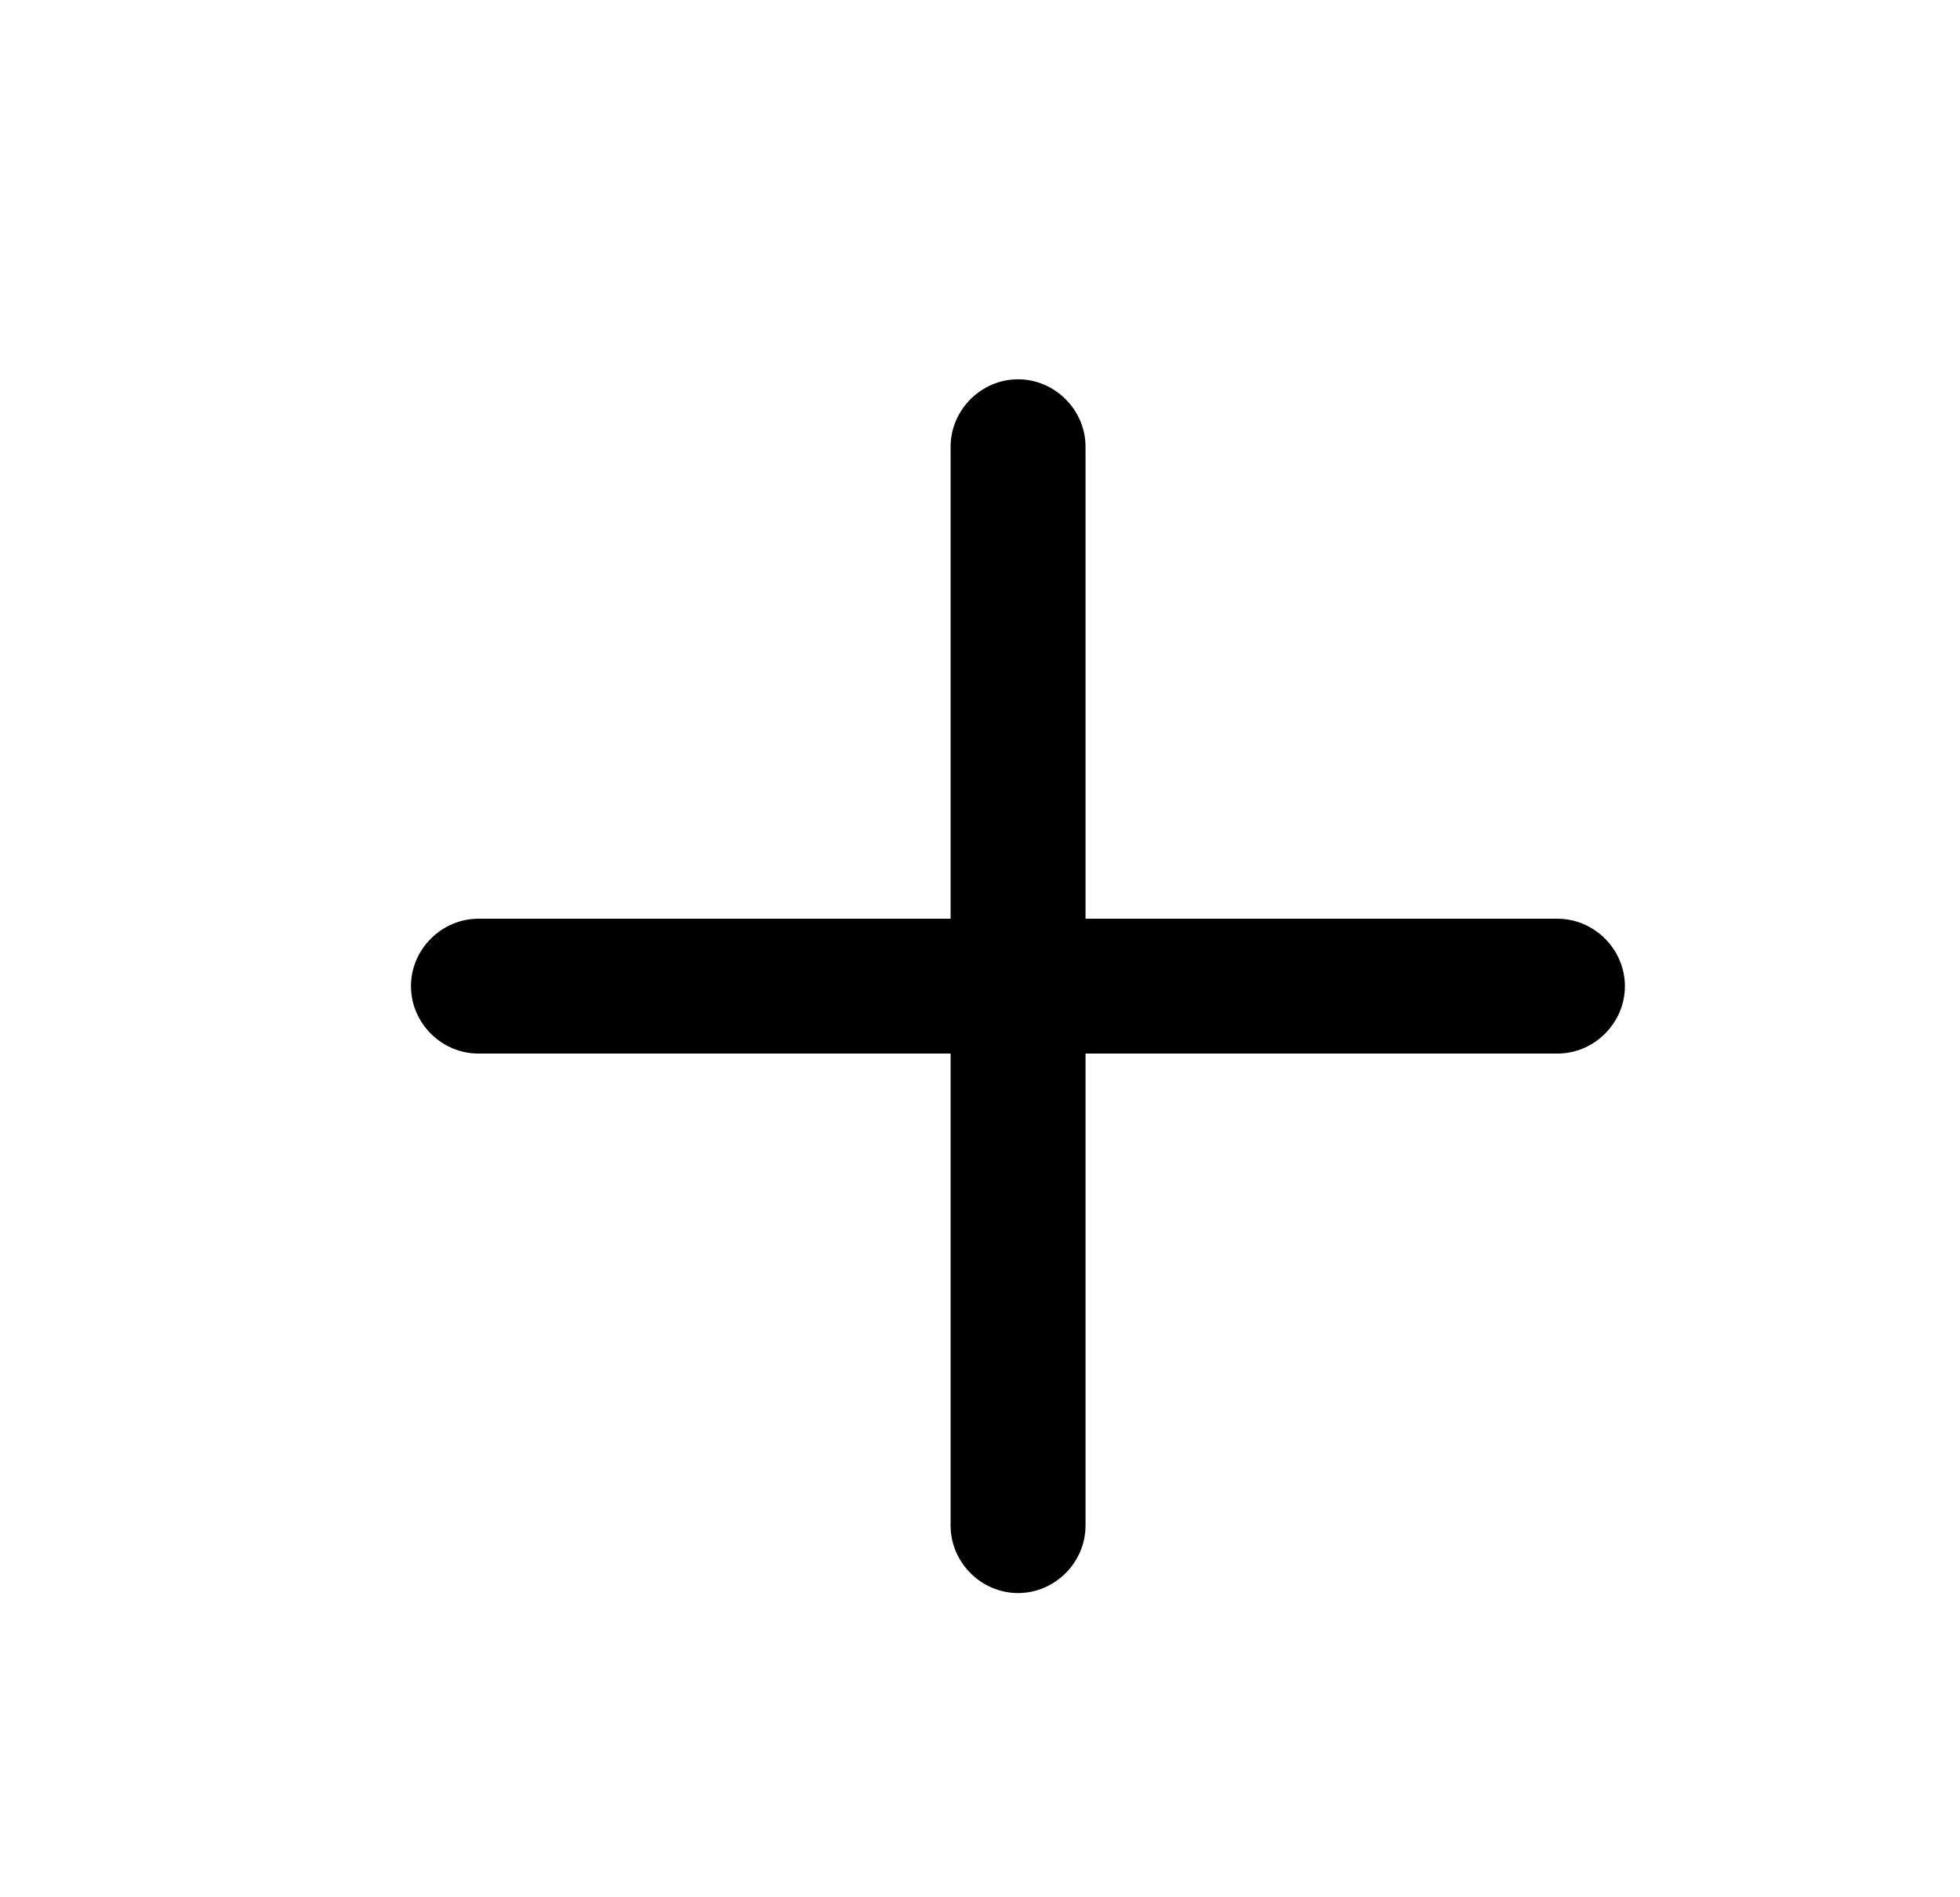
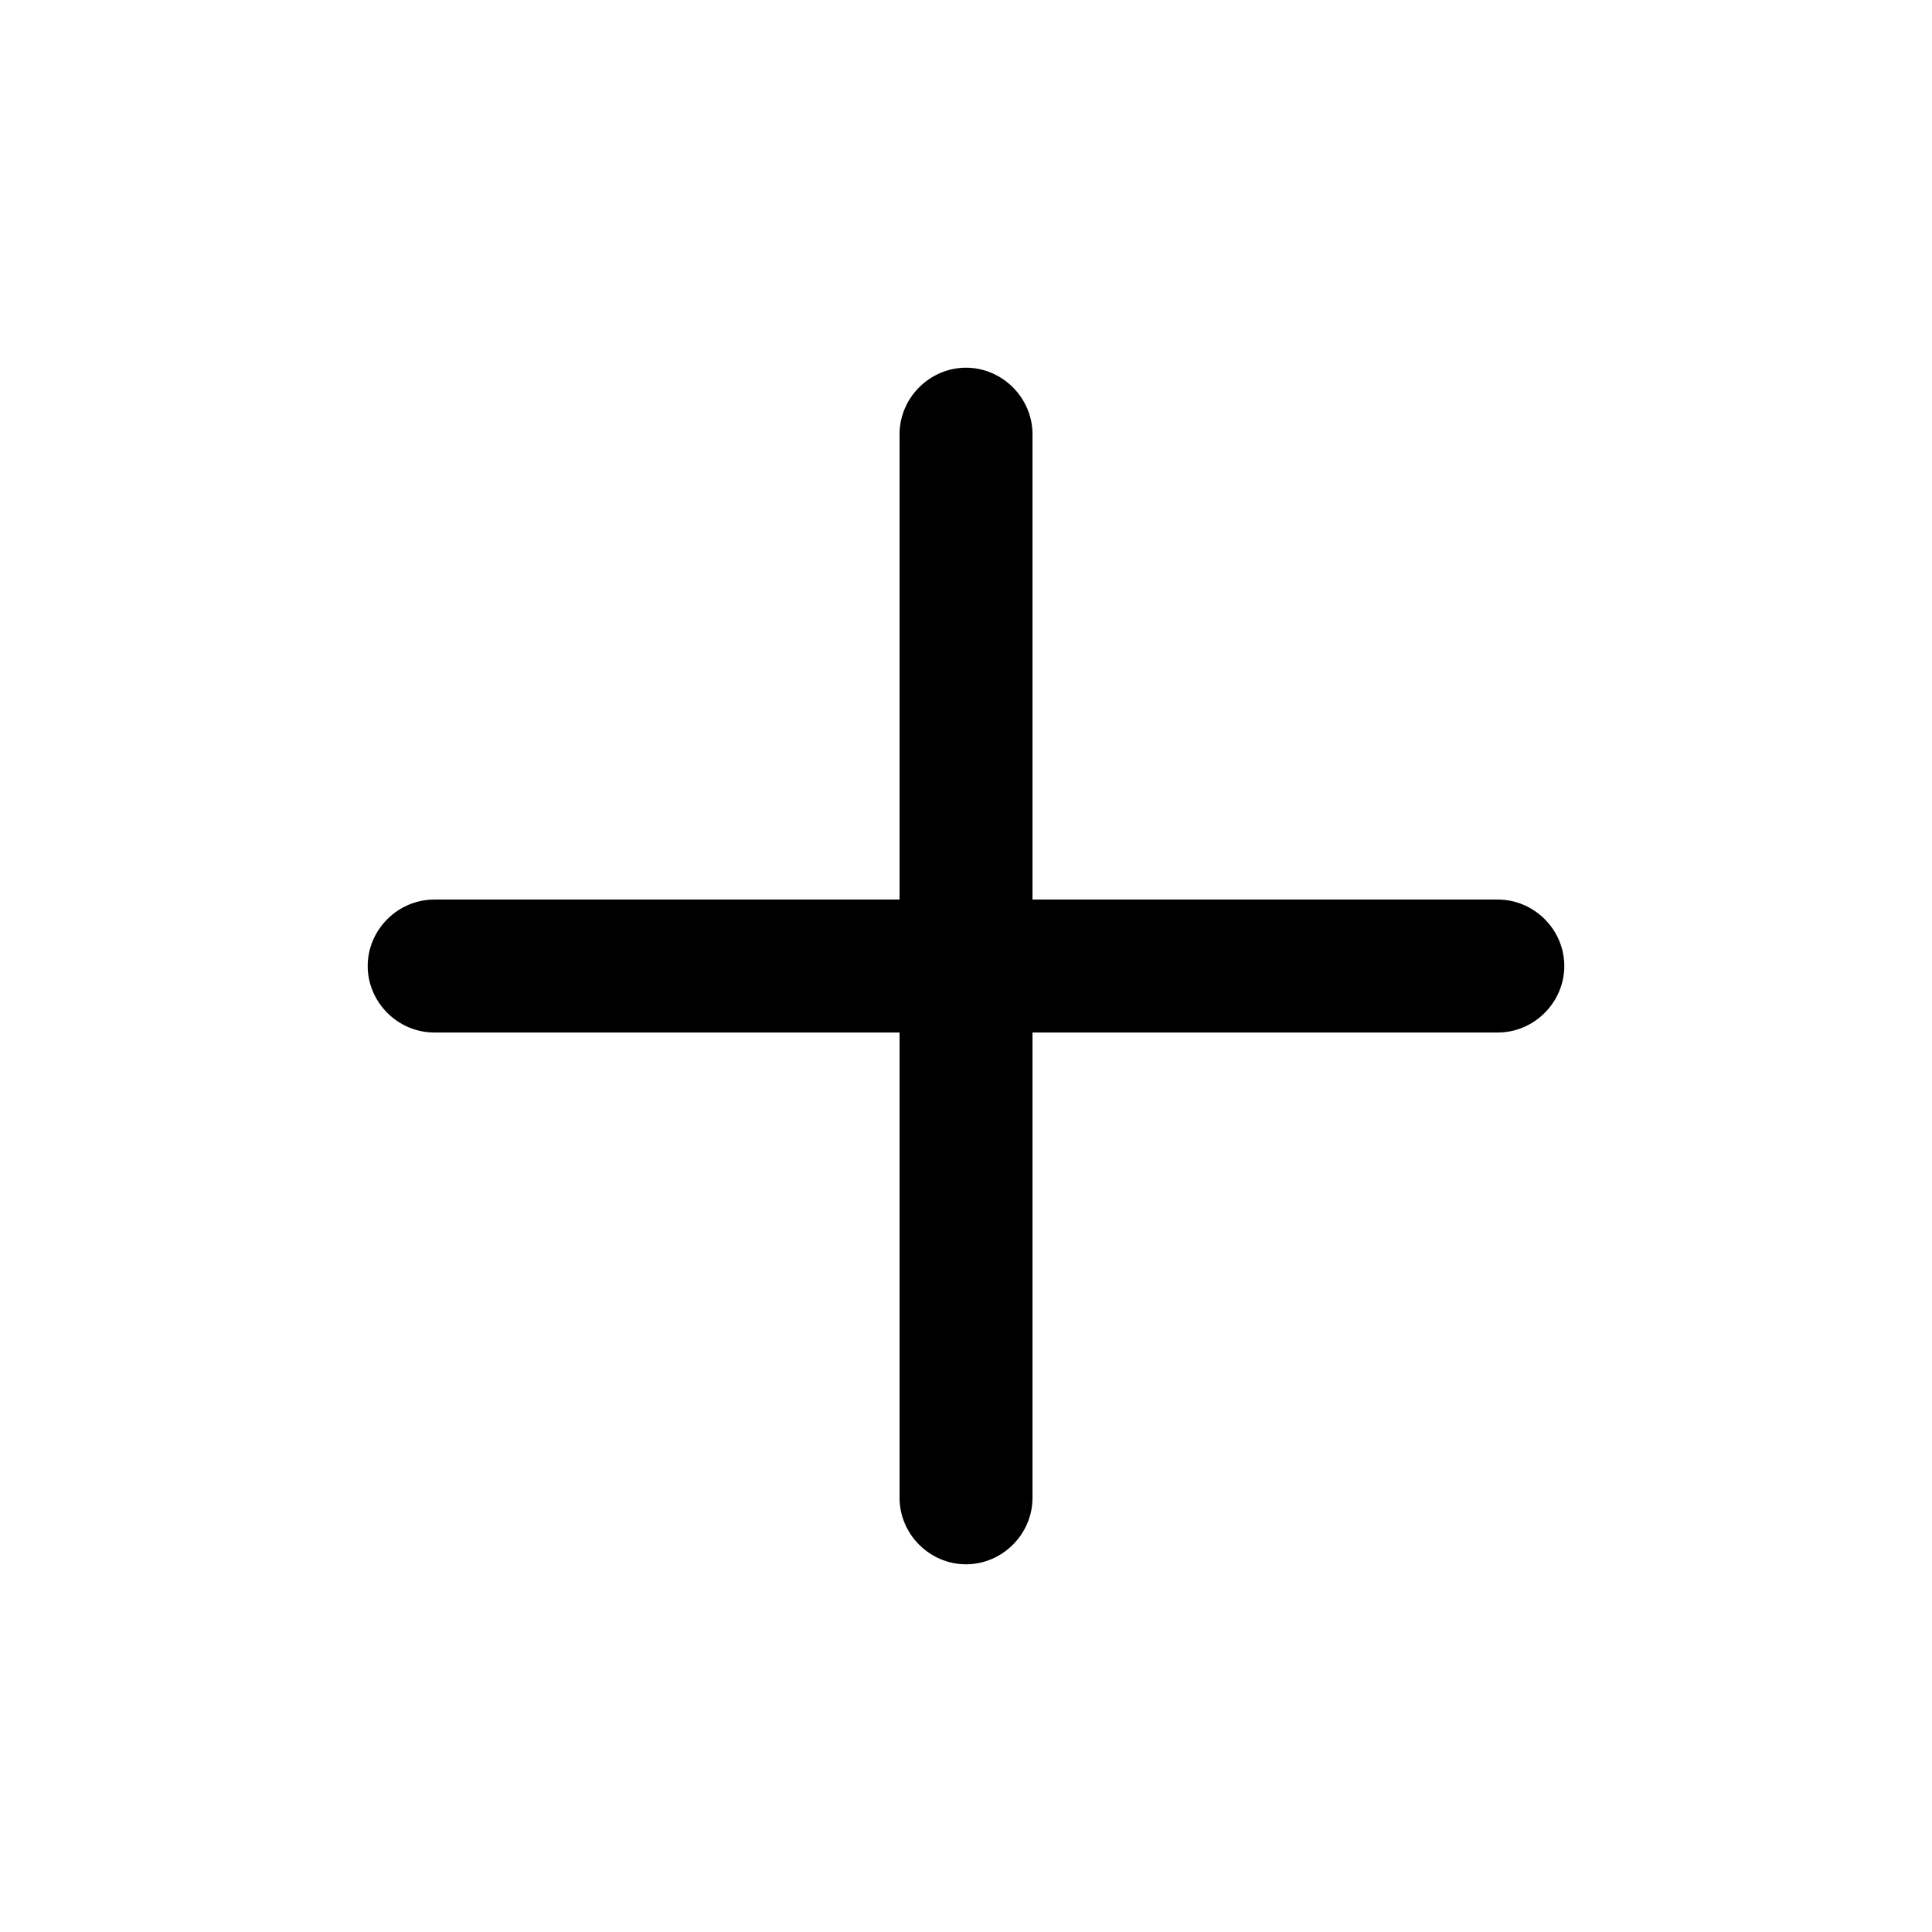
- <svg xmlns="http://www.w3.org/2000/svg" width="31" height="30" viewBox="0 0 31 30" fill="none">
-   <path d="M24.633 16.666H7.567C6.984 16.666 6.5 16.183 6.5 15.6C6.5 15.017 6.984 14.533 7.567 14.533H24.633C25.216 14.533 25.7 15.017 25.7 15.6C25.7 16.183 25.216 16.666 24.633 16.666Z" fill="currentColor" />
-   <path d="M16.102 25.2C15.519 25.2 15.035 24.716 15.035 24.133V7.067C15.035 6.484 15.519 6 16.102 6C16.685 6 17.169 6.484 17.169 7.067V24.133C17.169 24.716 16.685 25.2 16.102 25.2Z" fill="currentColor" />
+ <svg xmlns="http://www.w3.org/2000/svg" width="31" height="31" viewBox="0 0 31 31" fill="none">
+   <path d="M24.034 16.567H6.967C6.384 16.567 5.9 16.083 5.9 15.5C5.9 14.917 6.384 14.434 6.967 14.434H24.034C24.617 14.434 25.1 14.917 25.1 15.5C25.1 16.083 24.617 16.567 24.034 16.567Z" fill="currentColor" />
+   <path d="M15.5 25.1C14.917 25.1 14.434 24.617 14.434 24.034V6.967C14.434 6.384 14.917 5.9 15.5 5.9C16.083 5.9 16.567 6.384 16.567 6.967V24.034C16.567 24.617 16.083 25.1 15.5 25.1Z" fill="currentColor" />
</svg>
